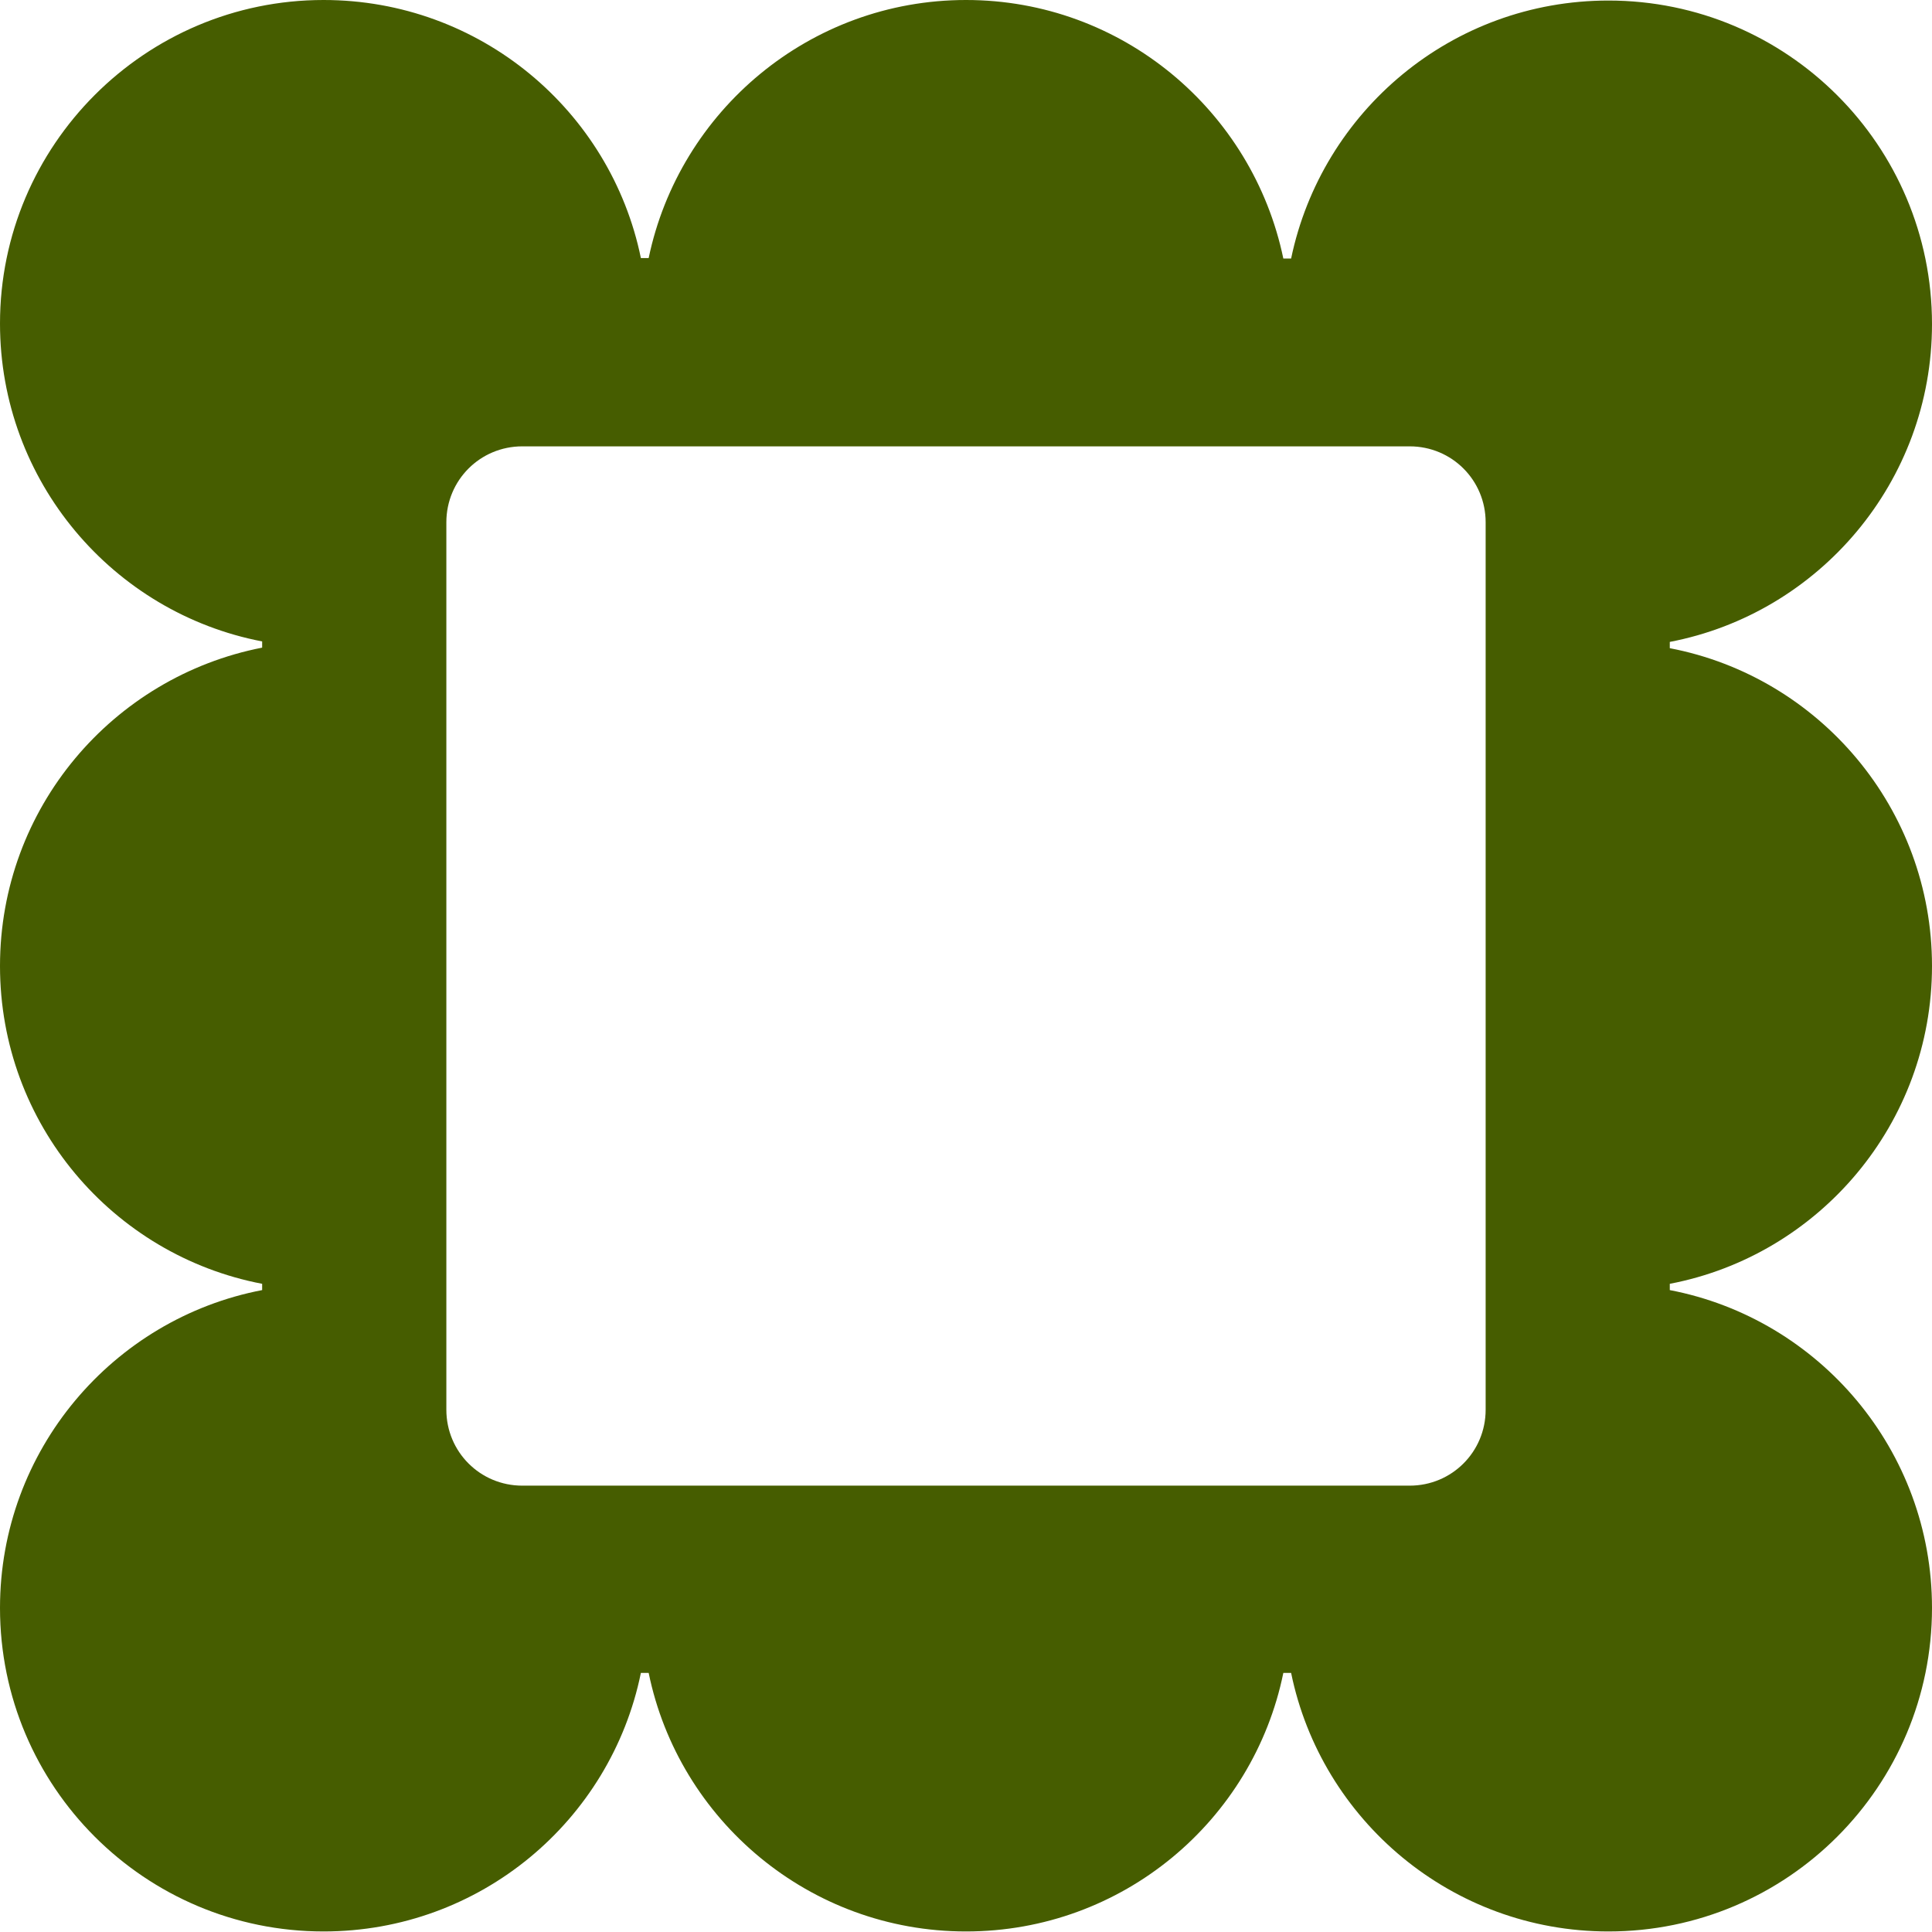
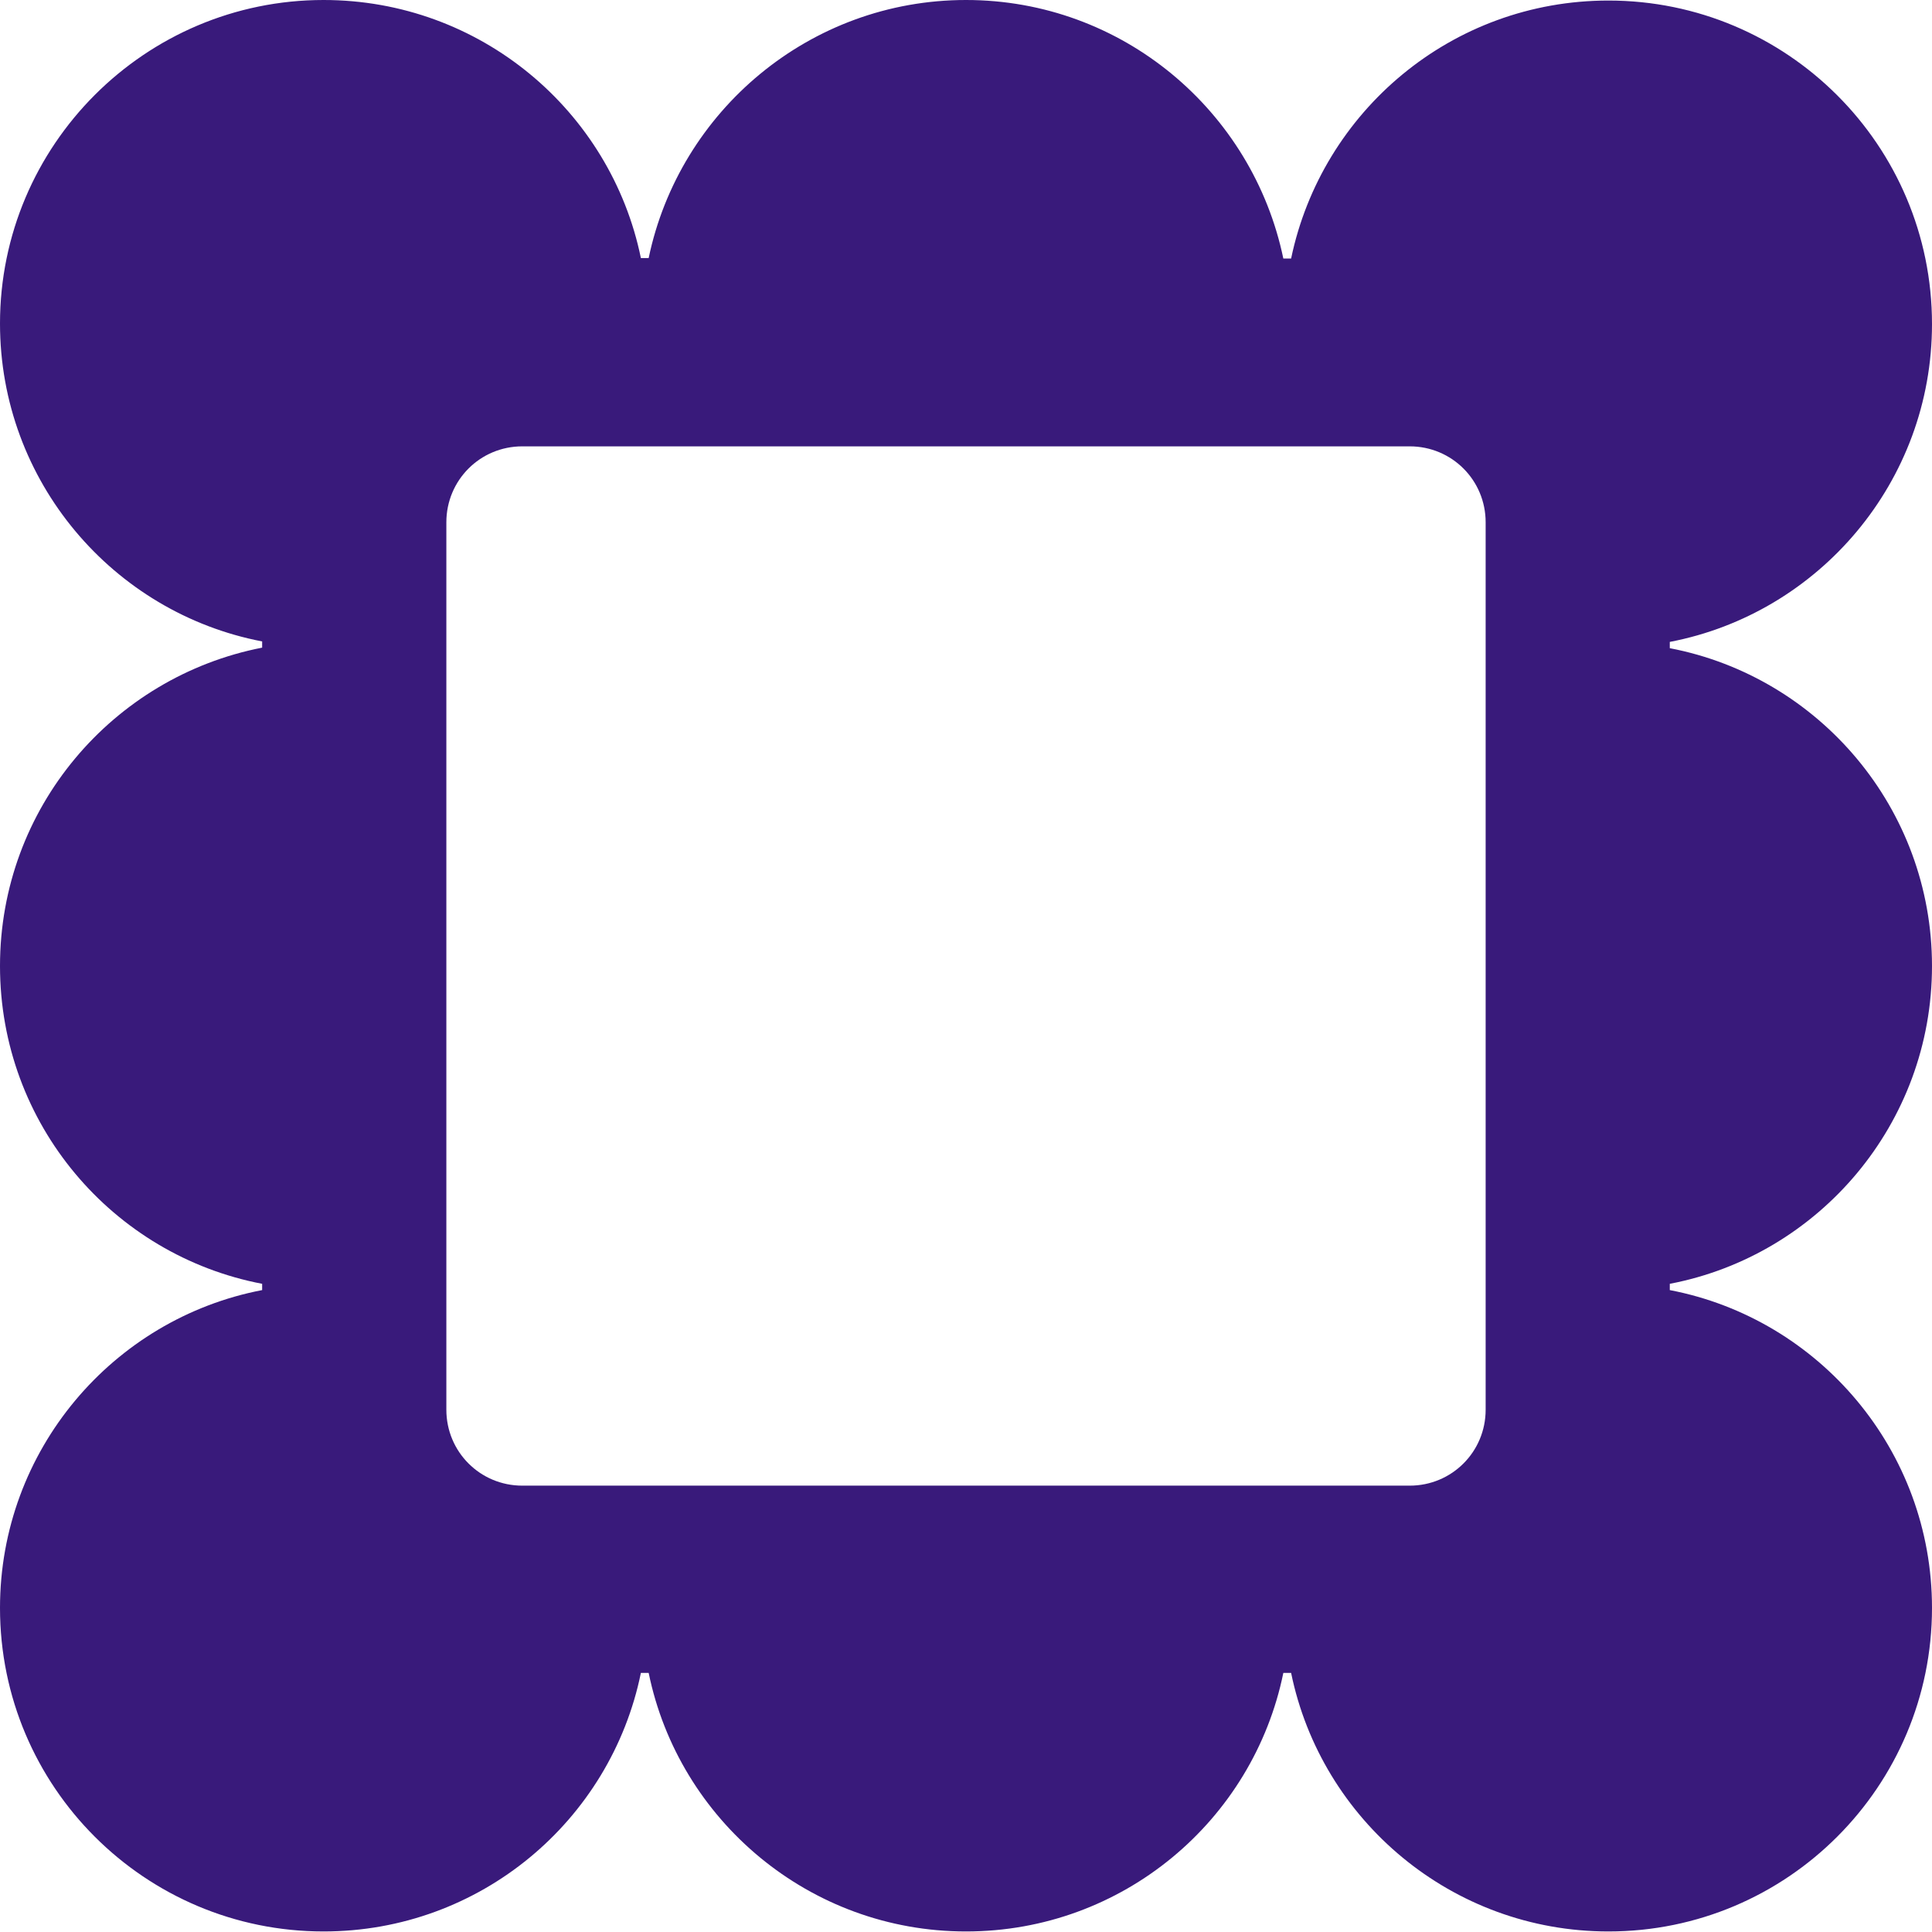
<svg xmlns="http://www.w3.org/2000/svg" width="16" height="16" viewBox="0 0 32 32" fill="none">
-   <path d="M32 16C32 13.389 30.13 11.21 27.657 10.736V10.632C30.13 10.158 32 7.978 32 5.368C32 2.404 29.596 0.009 26.641 0.009C24.047 0.009 21.893 1.844 21.385 4.282H21.256C20.747 1.835 18.585 0 16 0C13.415 0 11.253 1.835 10.744 4.274H10.615C10.115 1.835 7.953 0 5.359 0C2.404 0 0 2.404 0 5.359C0 7.97 1.87 10.15 4.342 10.624V10.727C1.87 11.21 0 13.381 0 16C0 18.619 1.87 20.791 4.342 21.264V21.368C1.87 21.842 0 24.021 0 26.632C0 29.596 2.404 31.991 5.359 31.991C7.953 31.991 10.115 30.156 10.615 27.709H10.744C11.244 30.148 13.407 31.991 16 31.991C18.593 31.991 20.756 30.156 21.256 27.709H21.385C21.885 30.148 24.047 31.991 26.641 31.991C29.605 31.991 32 29.587 32 26.632C32 24.021 30.13 21.842 27.657 21.368V21.264C30.13 20.791 32 18.611 32 16ZM24.607 23.349C24.607 24.047 24.047 24.607 23.349 24.607H8.651C7.953 24.607 7.393 24.047 7.393 23.349V8.651C7.393 7.953 7.953 7.393 8.651 7.393H23.349C24.047 7.393 24.607 7.953 24.607 8.651V23.349Z" fill="#465d00" />
+   <path d="M32 16C32 13.389 30.13 11.21 27.657 10.736V10.632C30.13 10.158 32 7.978 32 5.368C32 2.404 29.596 0.009 26.641 0.009C24.047 0.009 21.893 1.844 21.385 4.282H21.256C20.747 1.835 18.585 0 16 0C13.415 0 11.253 1.835 10.744 4.274H10.615C10.115 1.835 7.953 0 5.359 0C2.404 0 0 2.404 0 5.359C0 7.97 1.87 10.15 4.342 10.624V10.727C1.87 11.21 0 13.381 0 16C0 18.619 1.87 20.791 4.342 21.264V21.368C1.87 21.842 0 24.021 0 26.632C0 29.596 2.404 31.991 5.359 31.991C7.953 31.991 10.115 30.156 10.615 27.709H10.744C11.244 30.148 13.407 31.991 16 31.991C18.593 31.991 20.756 30.156 21.256 27.709H21.385C21.885 30.148 24.047 31.991 26.641 31.991C29.605 31.991 32 29.587 32 26.632C32 24.021 30.13 21.842 27.657 21.368V21.264C30.13 20.791 32 18.611 32 16ZM24.607 23.349C24.607 24.047 24.047 24.607 23.349 24.607H8.651C7.953 24.607 7.393 24.047 7.393 23.349V8.651C7.393 7.953 7.953 7.393 8.651 7.393H23.349C24.047 7.393 24.607 7.953 24.607 8.651V23.349Z" fill="#391a7b" />
</svg>
